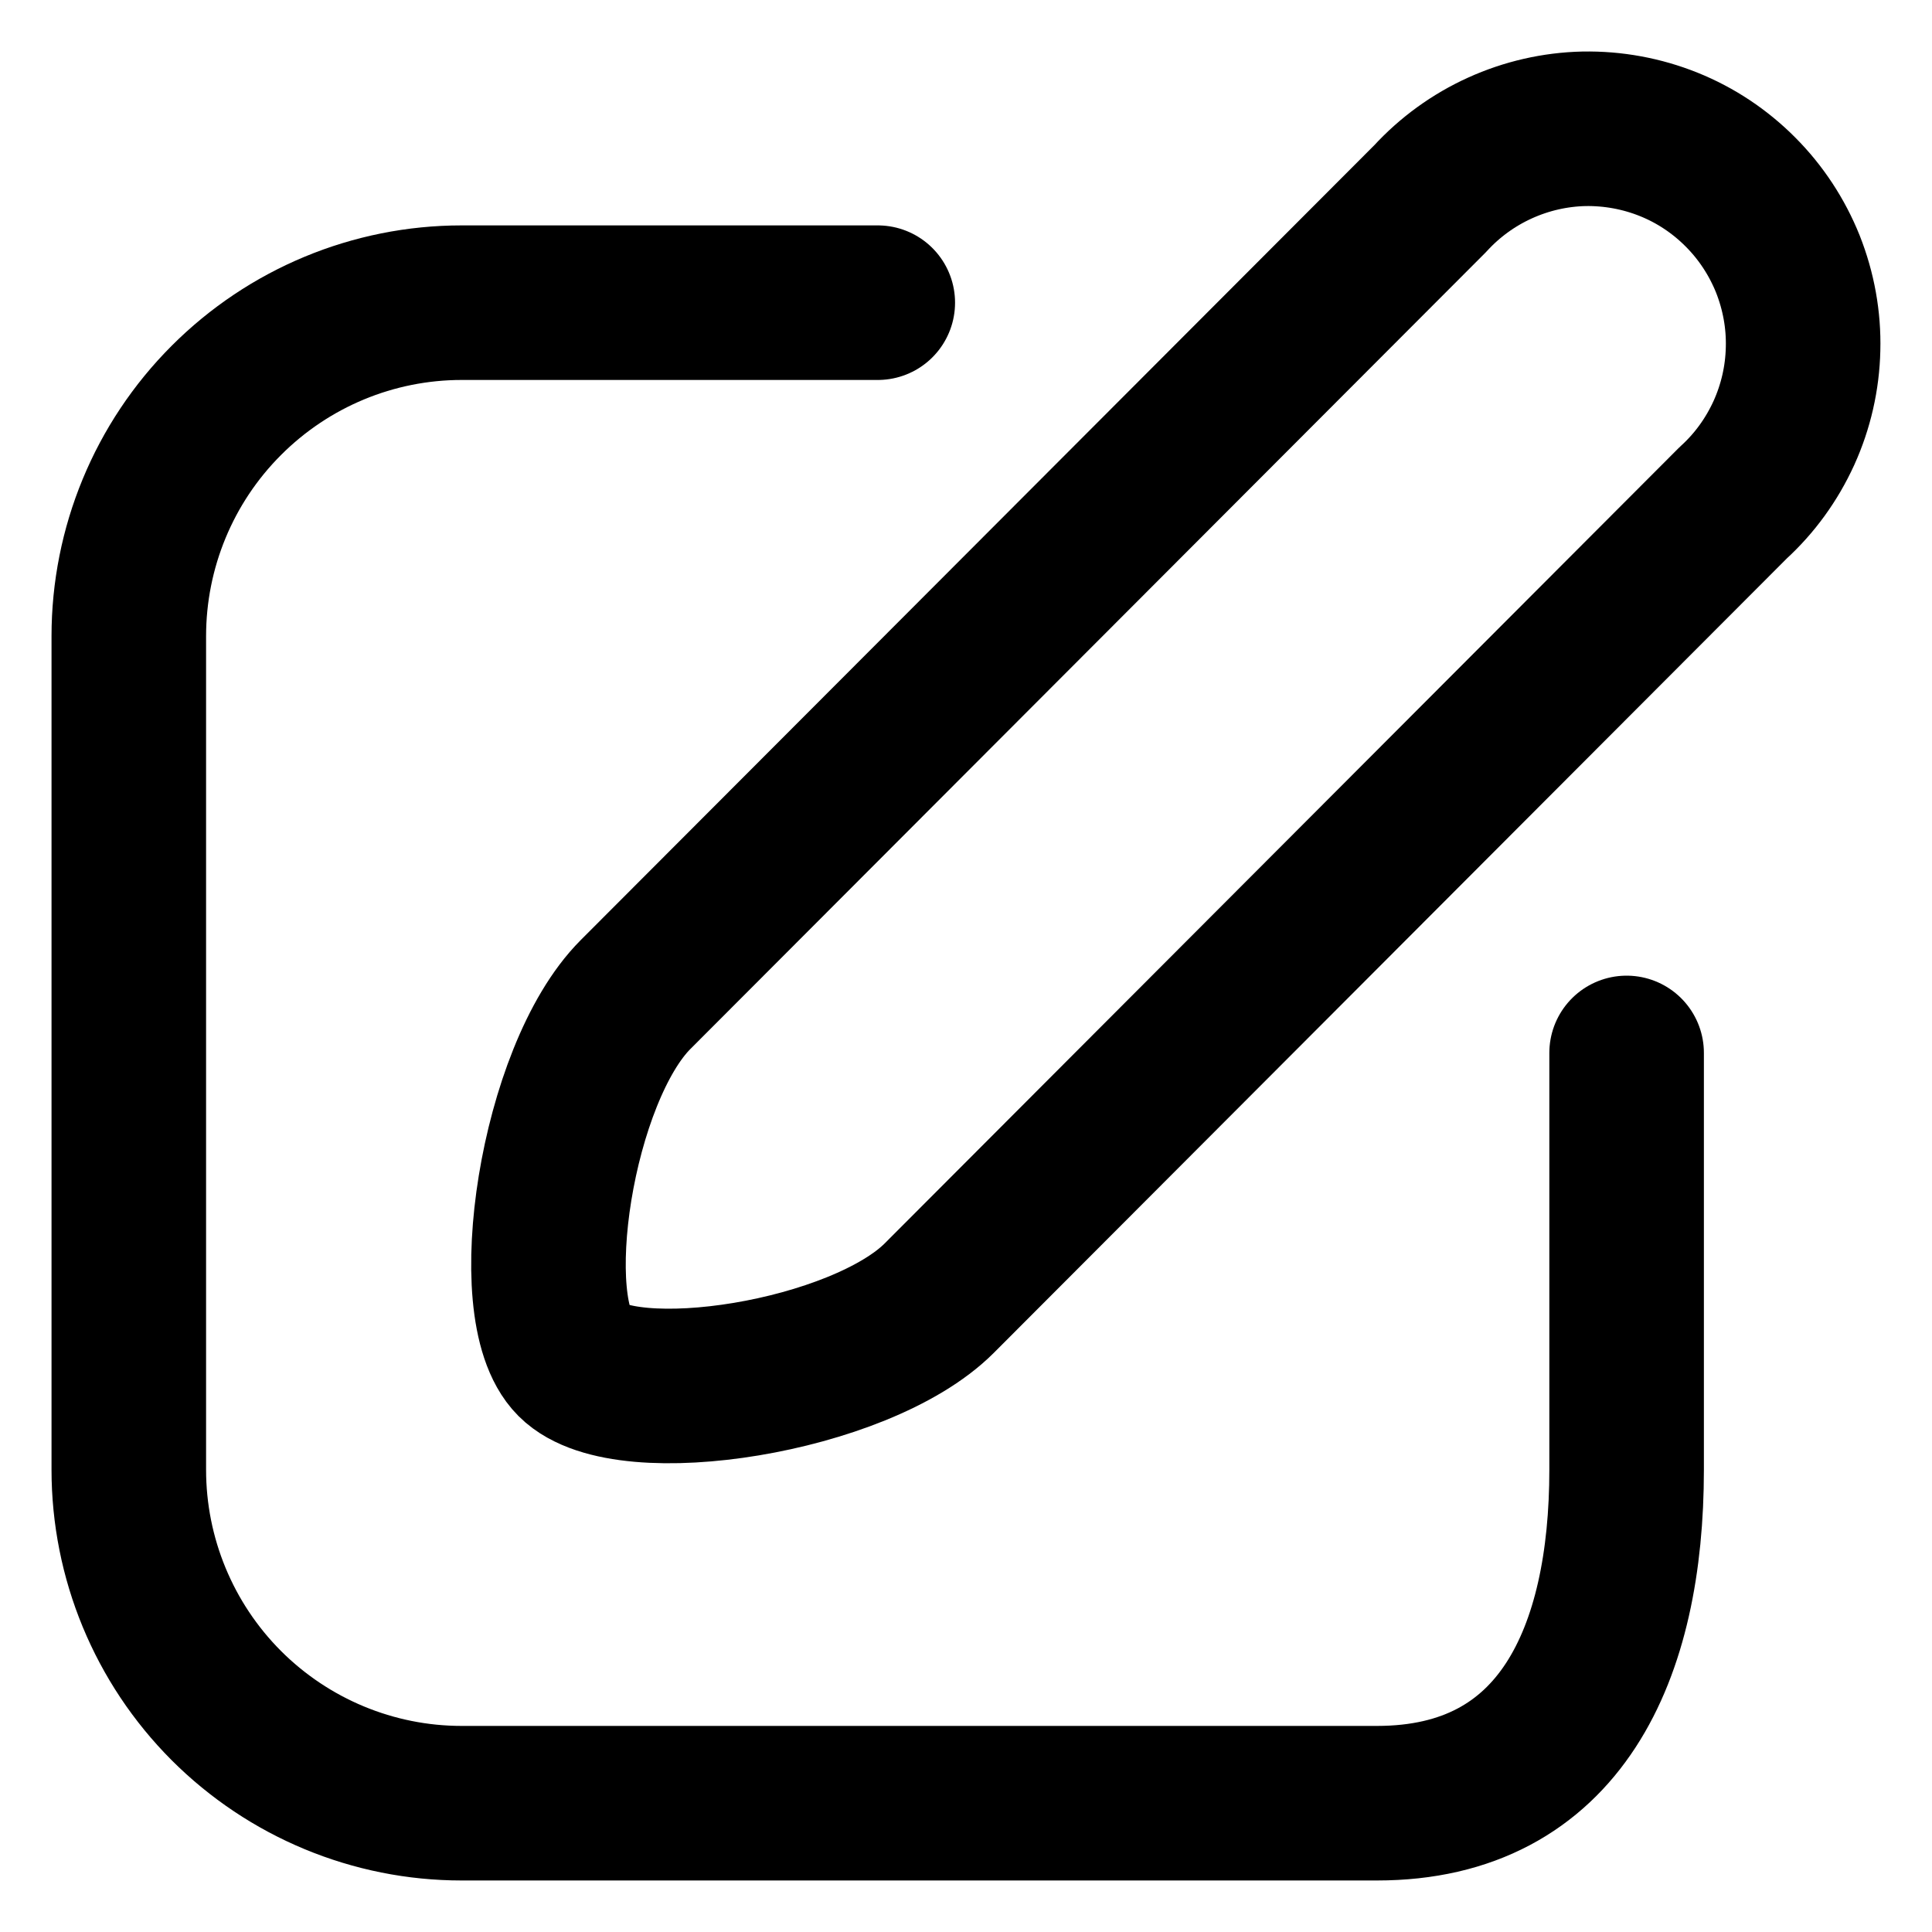
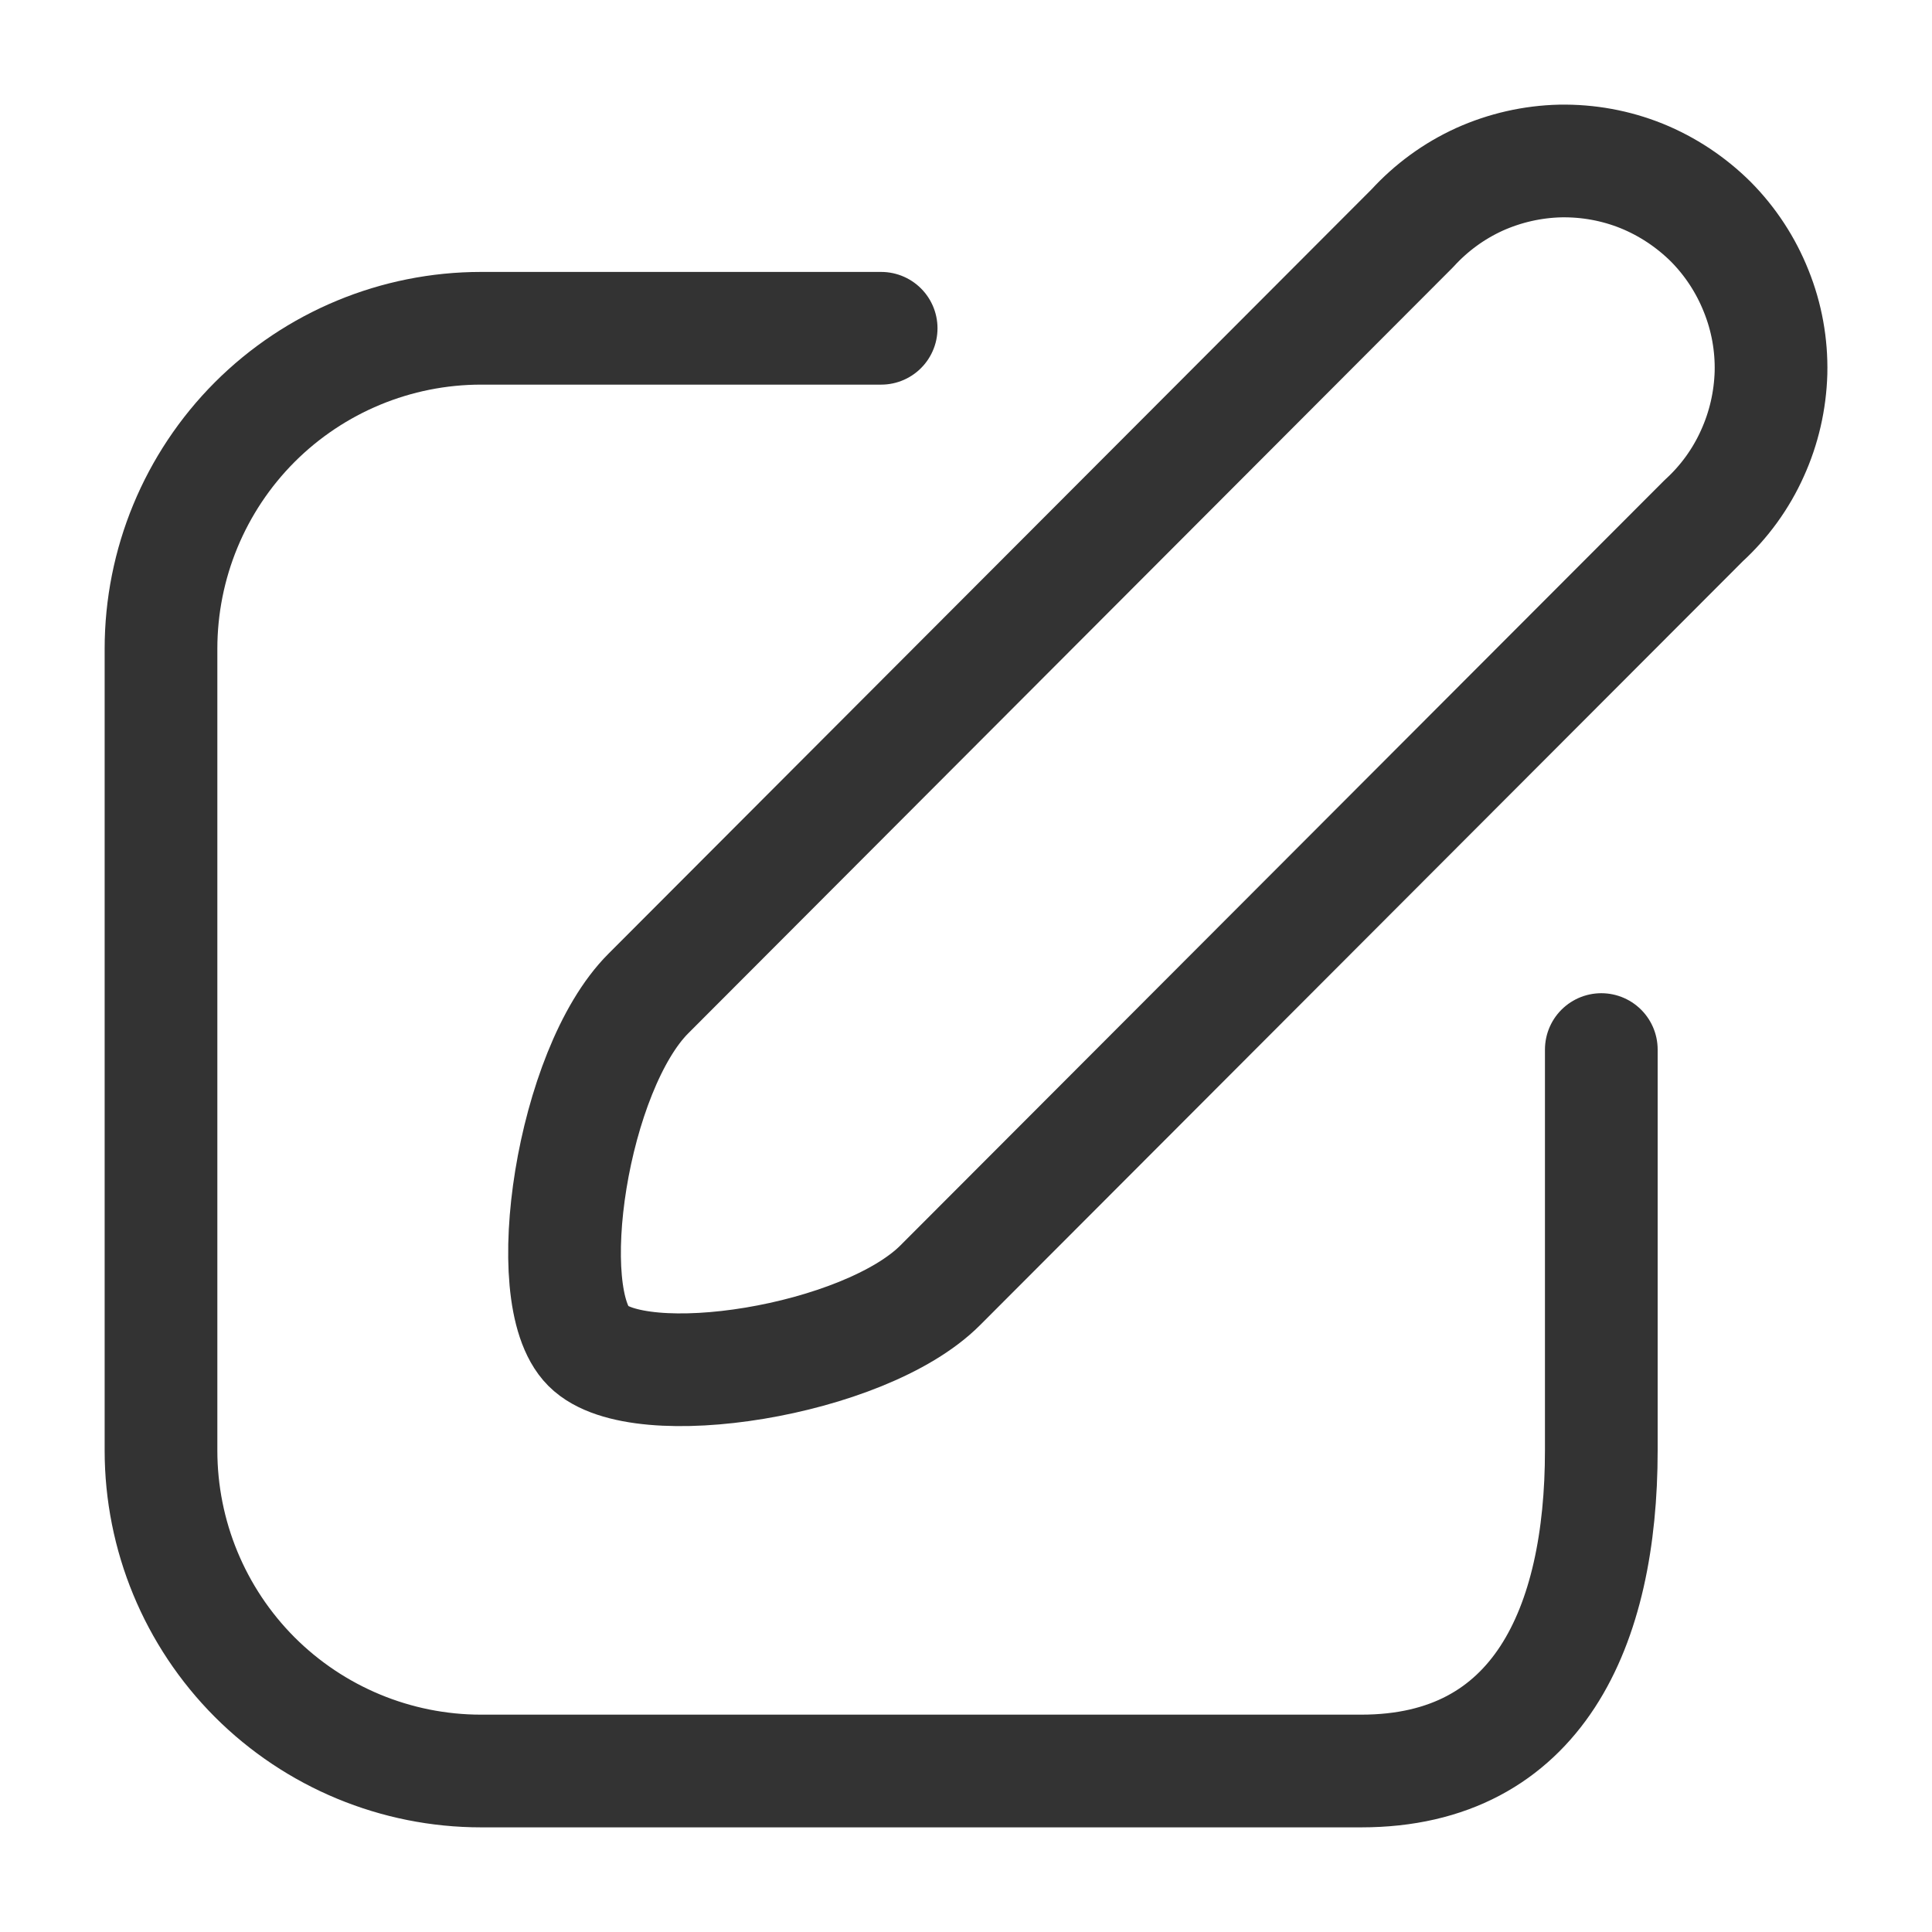
- <svg xmlns="http://www.w3.org/2000/svg" width="15" height="15" viewBox="0 0 15 15" fill="none">
-   <path d="M13.456 3.904L7.293 10.078C6.679 10.693 4.857 10.978 4.45 10.57C4.043 10.162 4.321 8.337 4.934 7.722L11.104 1.542C11.257 1.375 11.441 1.242 11.646 1.149C11.851 1.056 12.073 1.005 12.298 1C12.523 0.996 12.747 1.037 12.956 1.121C13.165 1.205 13.354 1.331 13.513 1.491C13.672 1.65 13.797 1.841 13.881 2.05C13.964 2.26 14.005 2.484 13.999 2.709C13.994 2.935 13.943 3.157 13.85 3.362C13.756 3.568 13.623 3.752 13.456 3.904Z" stroke="black" stroke-width="1.2" stroke-linecap="round" stroke-linejoin="round" />
-   <path d="M6.815 2.35H3.584C2.899 2.35 2.242 2.623 1.757 3.109C1.272 3.594 1 4.253 1 4.939V11.411C1 12.098 1.272 12.756 1.757 13.242C2.242 13.727 2.899 14 3.584 14H10.691C12.119 14 12.629 12.835 12.629 11.411V8.175" stroke="black" stroke-width="1.2" stroke-linecap="round" stroke-linejoin="round" />
+ <svg xmlns="http://www.w3.org/2000/svg" width="12" height="12" viewBox="0 0 12 12" fill="none">
+   <path d="M10.582 3.234L5.84 7.983C5.368 8.456 3.967 8.675 3.654 8.361C3.341 8.048 3.554 6.644 4.027 6.171L8.773 1.417C8.89 1.289 9.031 1.186 9.189 1.114C9.347 1.043 9.518 1.004 9.691 1C9.864 0.997 10.036 1.028 10.197 1.093C10.357 1.158 10.503 1.255 10.626 1.377C10.748 1.5 10.844 1.647 10.908 1.808C10.973 1.969 11.004 2.142 11 2.315C10.995 2.488 10.956 2.659 10.884 2.817C10.813 2.975 10.71 3.117 10.582 3.234Z" stroke="#333333" stroke-width="0.7" stroke-linecap="round" stroke-linejoin="round" />
+   <path d="M5.473 2.039H2.988C2.461 2.039 1.955 2.249 1.582 2.622C1.209 2.996 1 3.502 1 4.03V9.009C1 9.537 1.209 10.043 1.582 10.417C1.955 10.79 2.461 11 2.988 11H8.455C9.553 11 9.946 10.104 9.946 9.009V6.519" stroke="#333333" stroke-width="0.7" stroke-linecap="round" stroke-linejoin="round" />
</svg>
